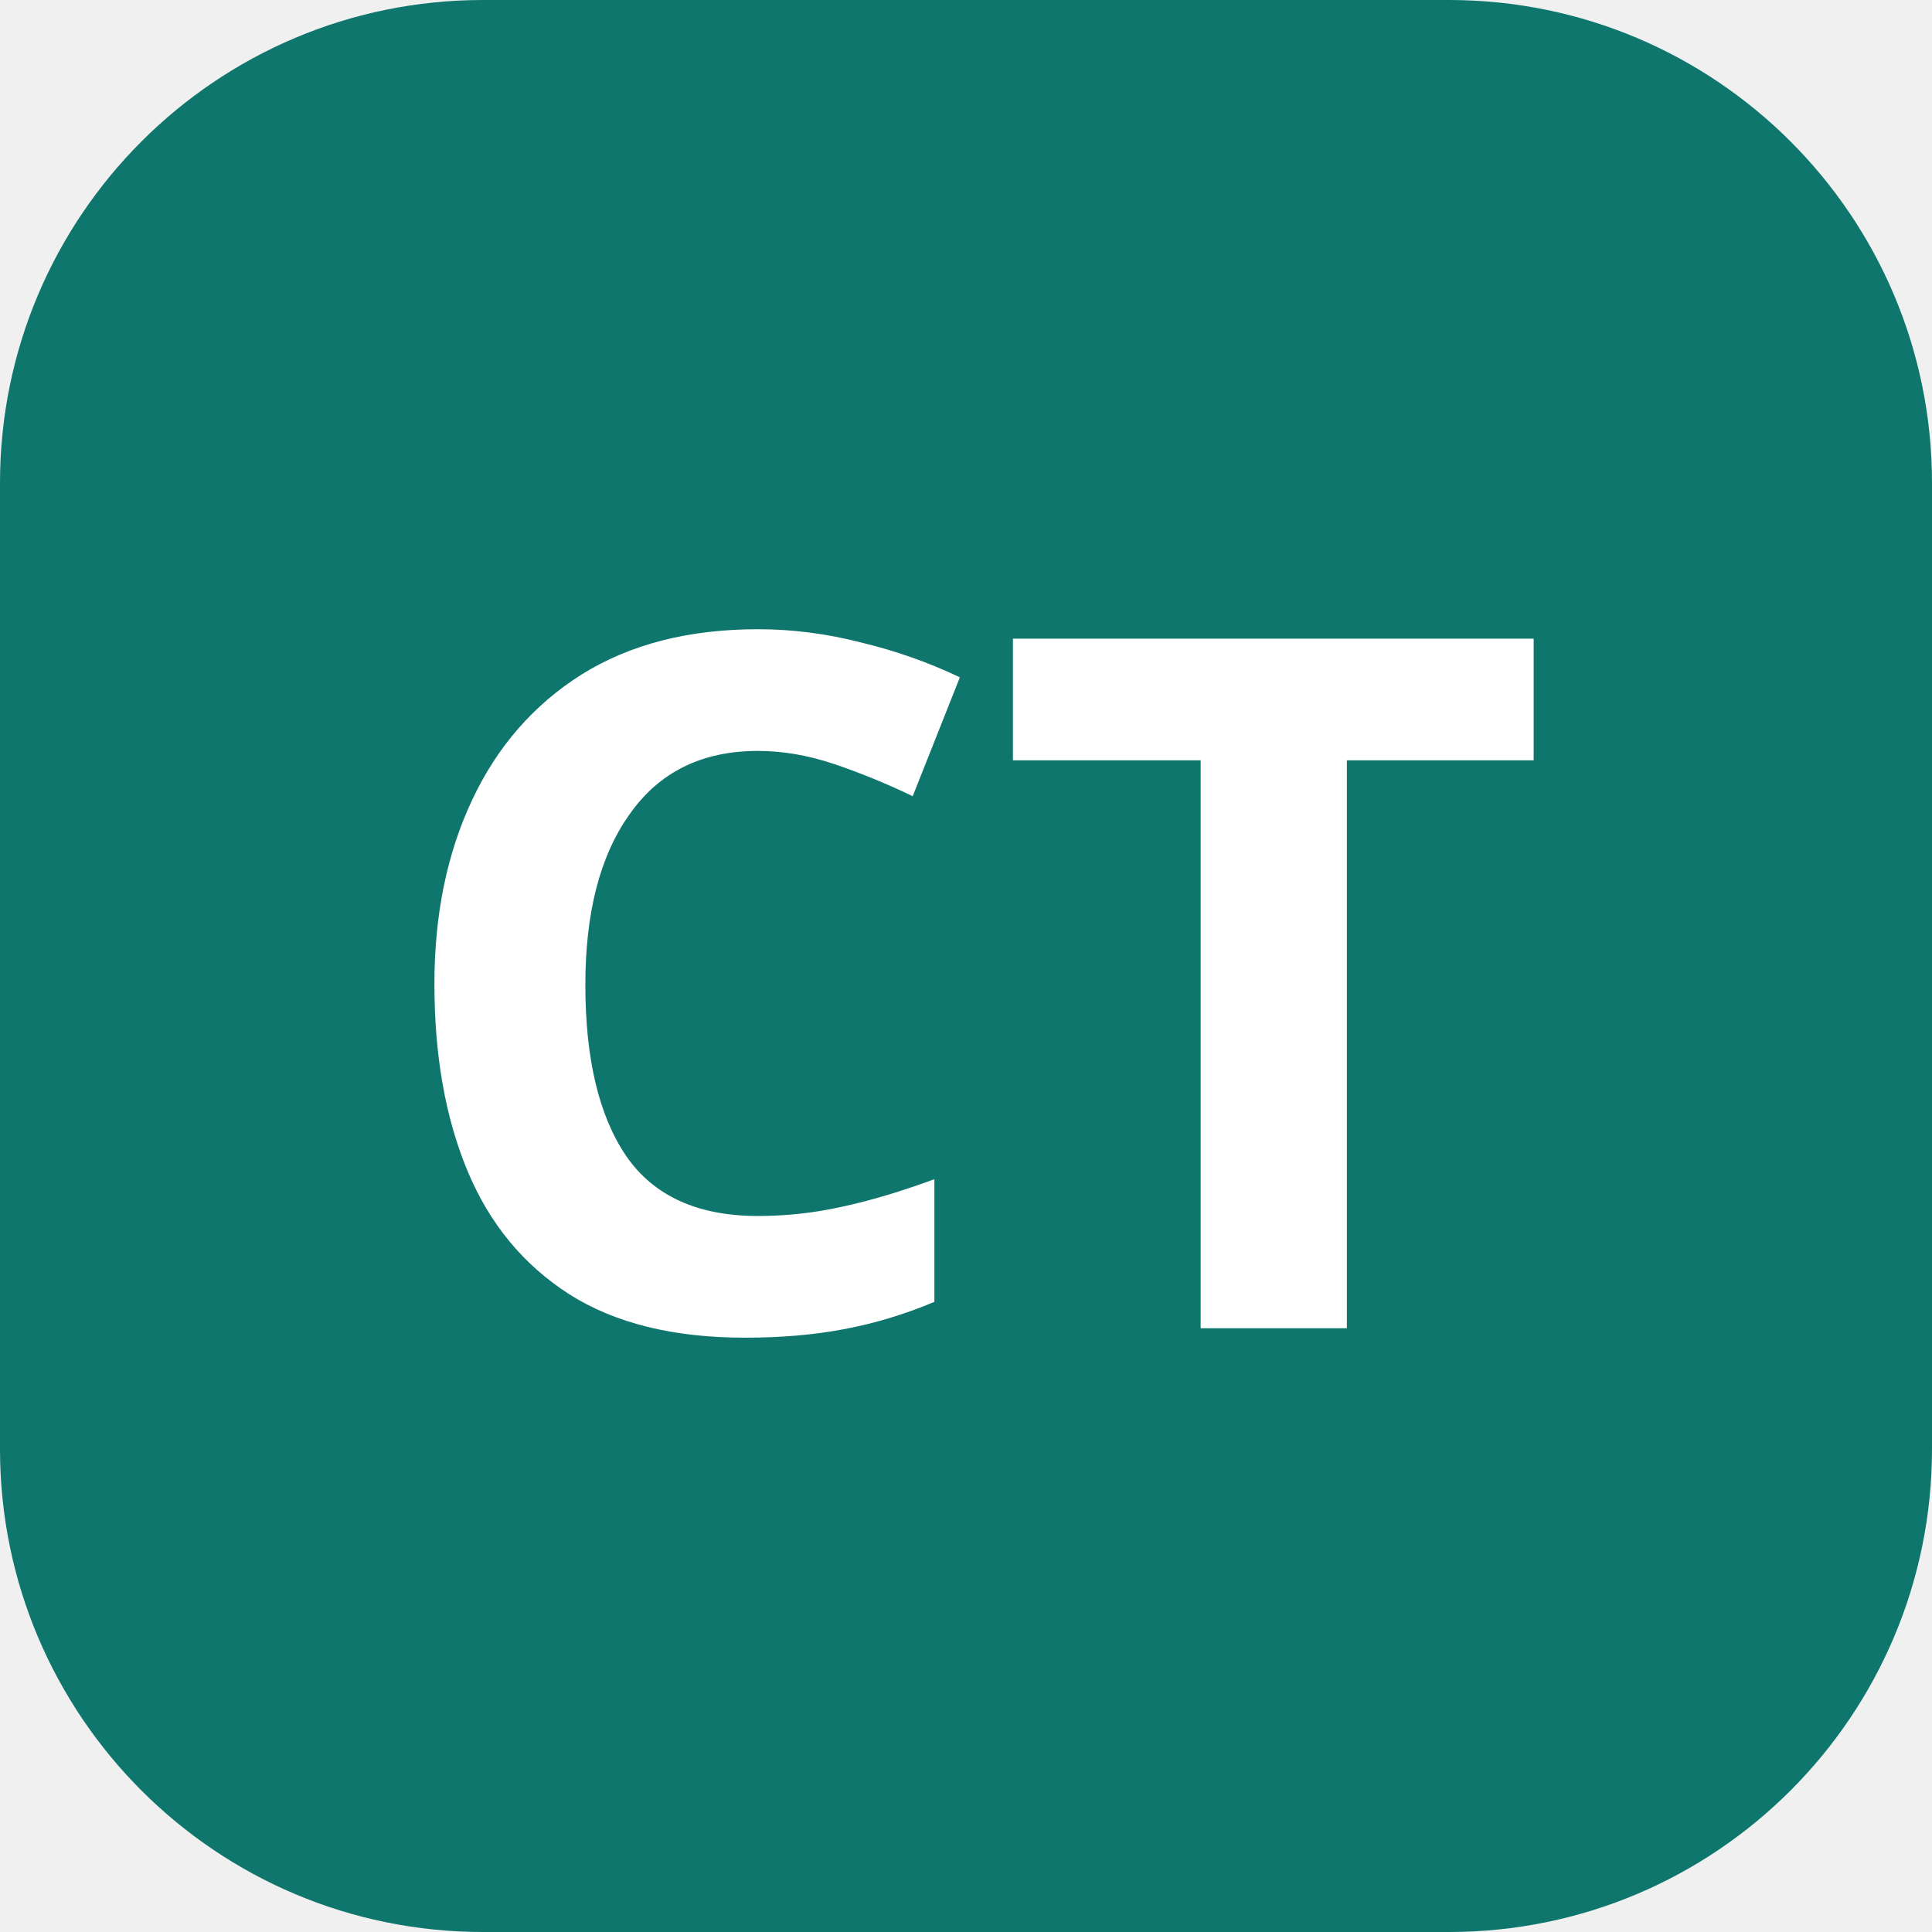
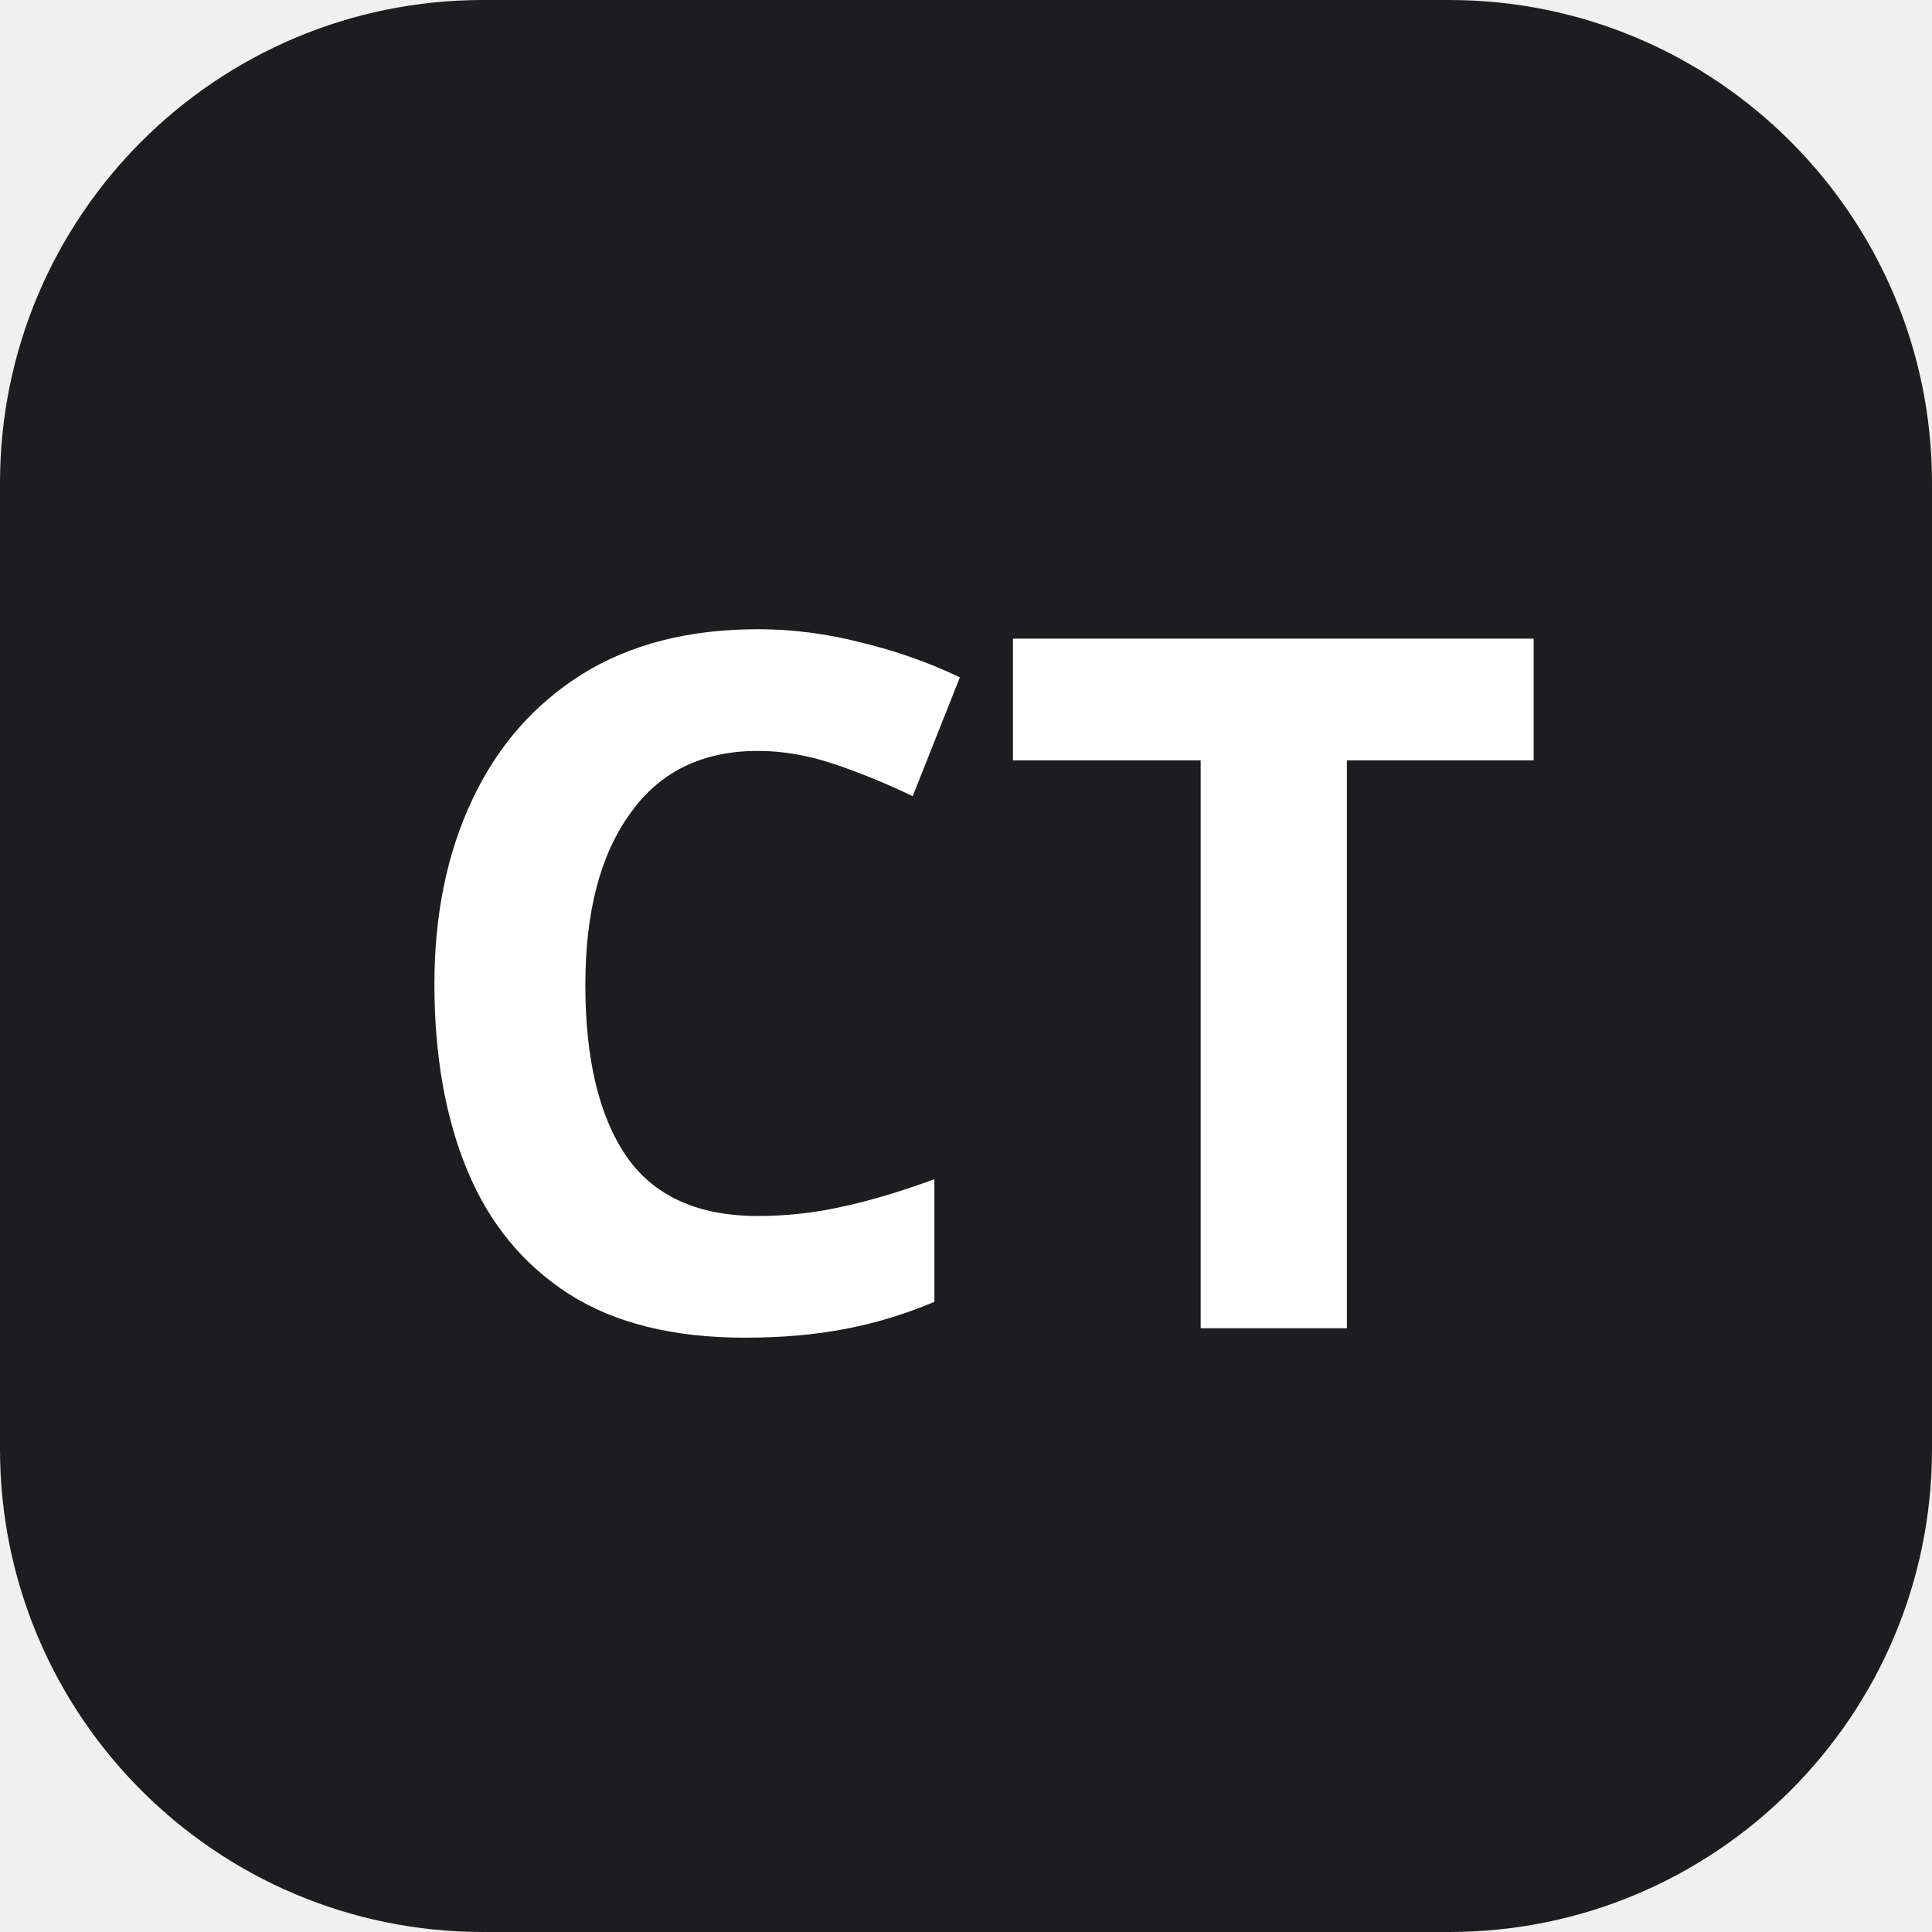
<svg xmlns="http://www.w3.org/2000/svg" viewBox="0 0 32 32">
-   <rect width="32" height="32" rx="8" fill="#0f766e" />
+   <rect width="32" height="32" rx="8" fill="#1d1d1f" />
  <text x="16" y="22" font-family="system-ui,sans-serif" font-size="16" font-weight="700" fill="#fff" text-anchor="middle">CT</text>
</svg>
